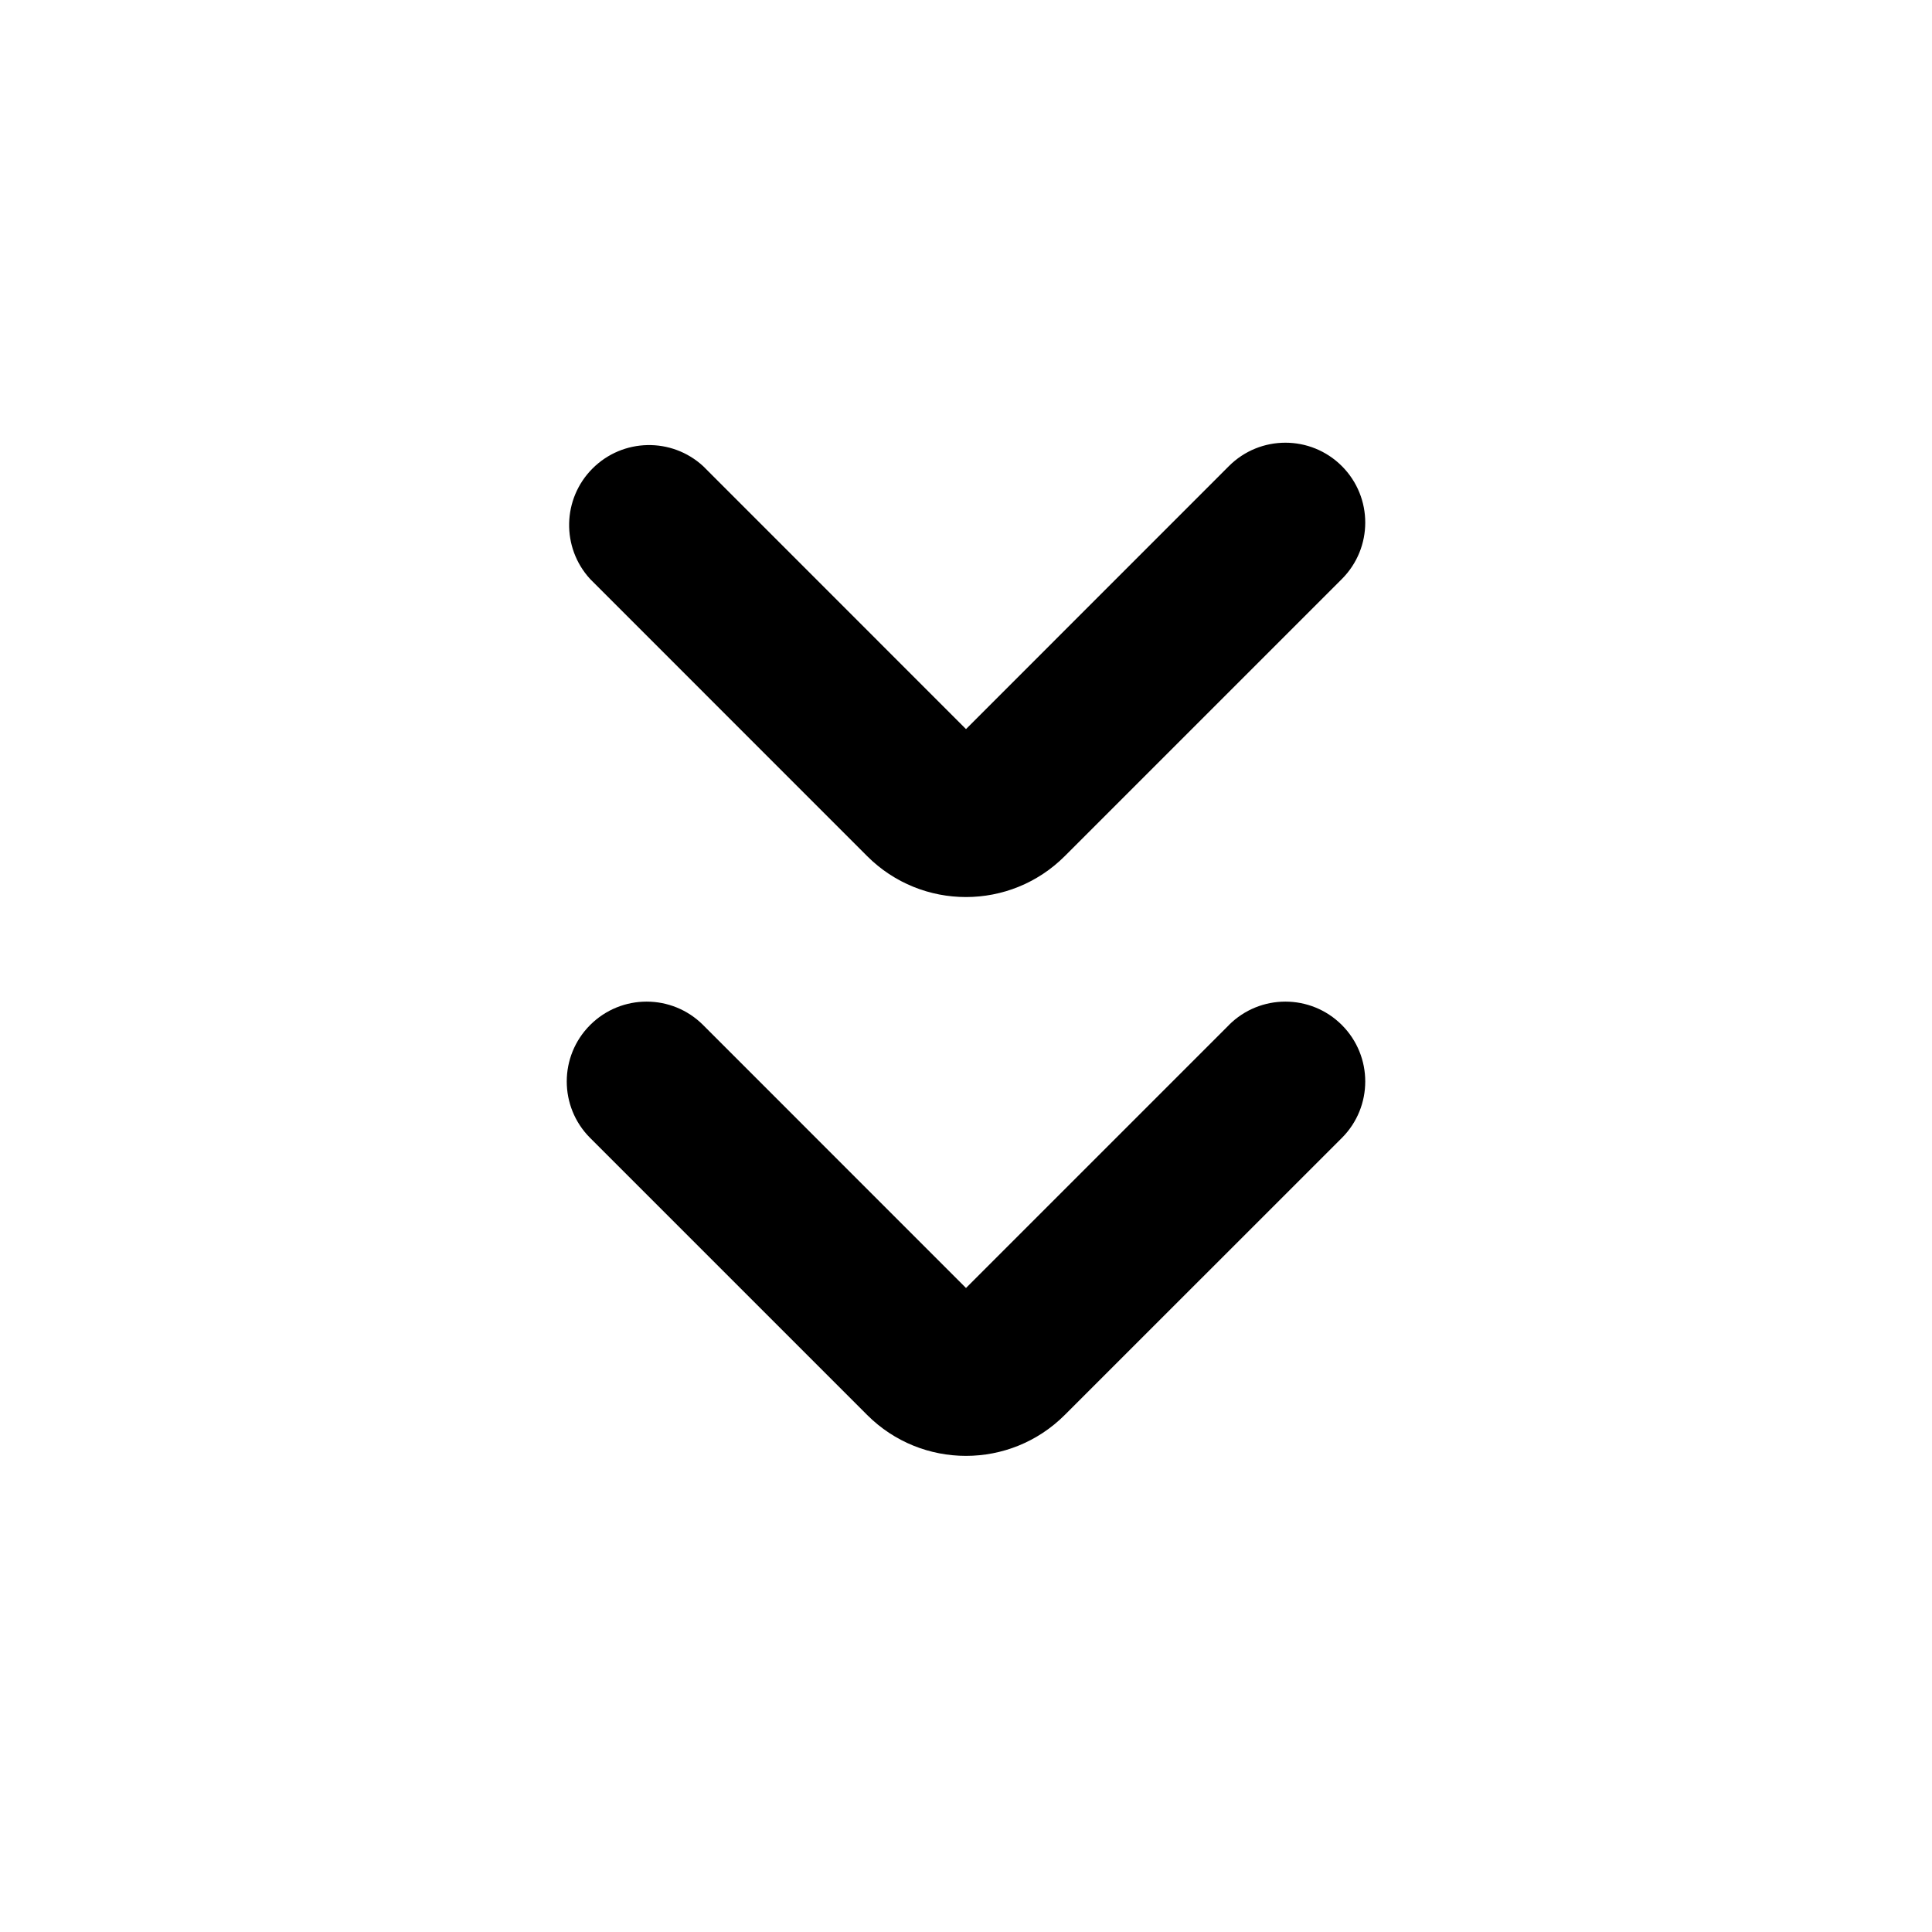
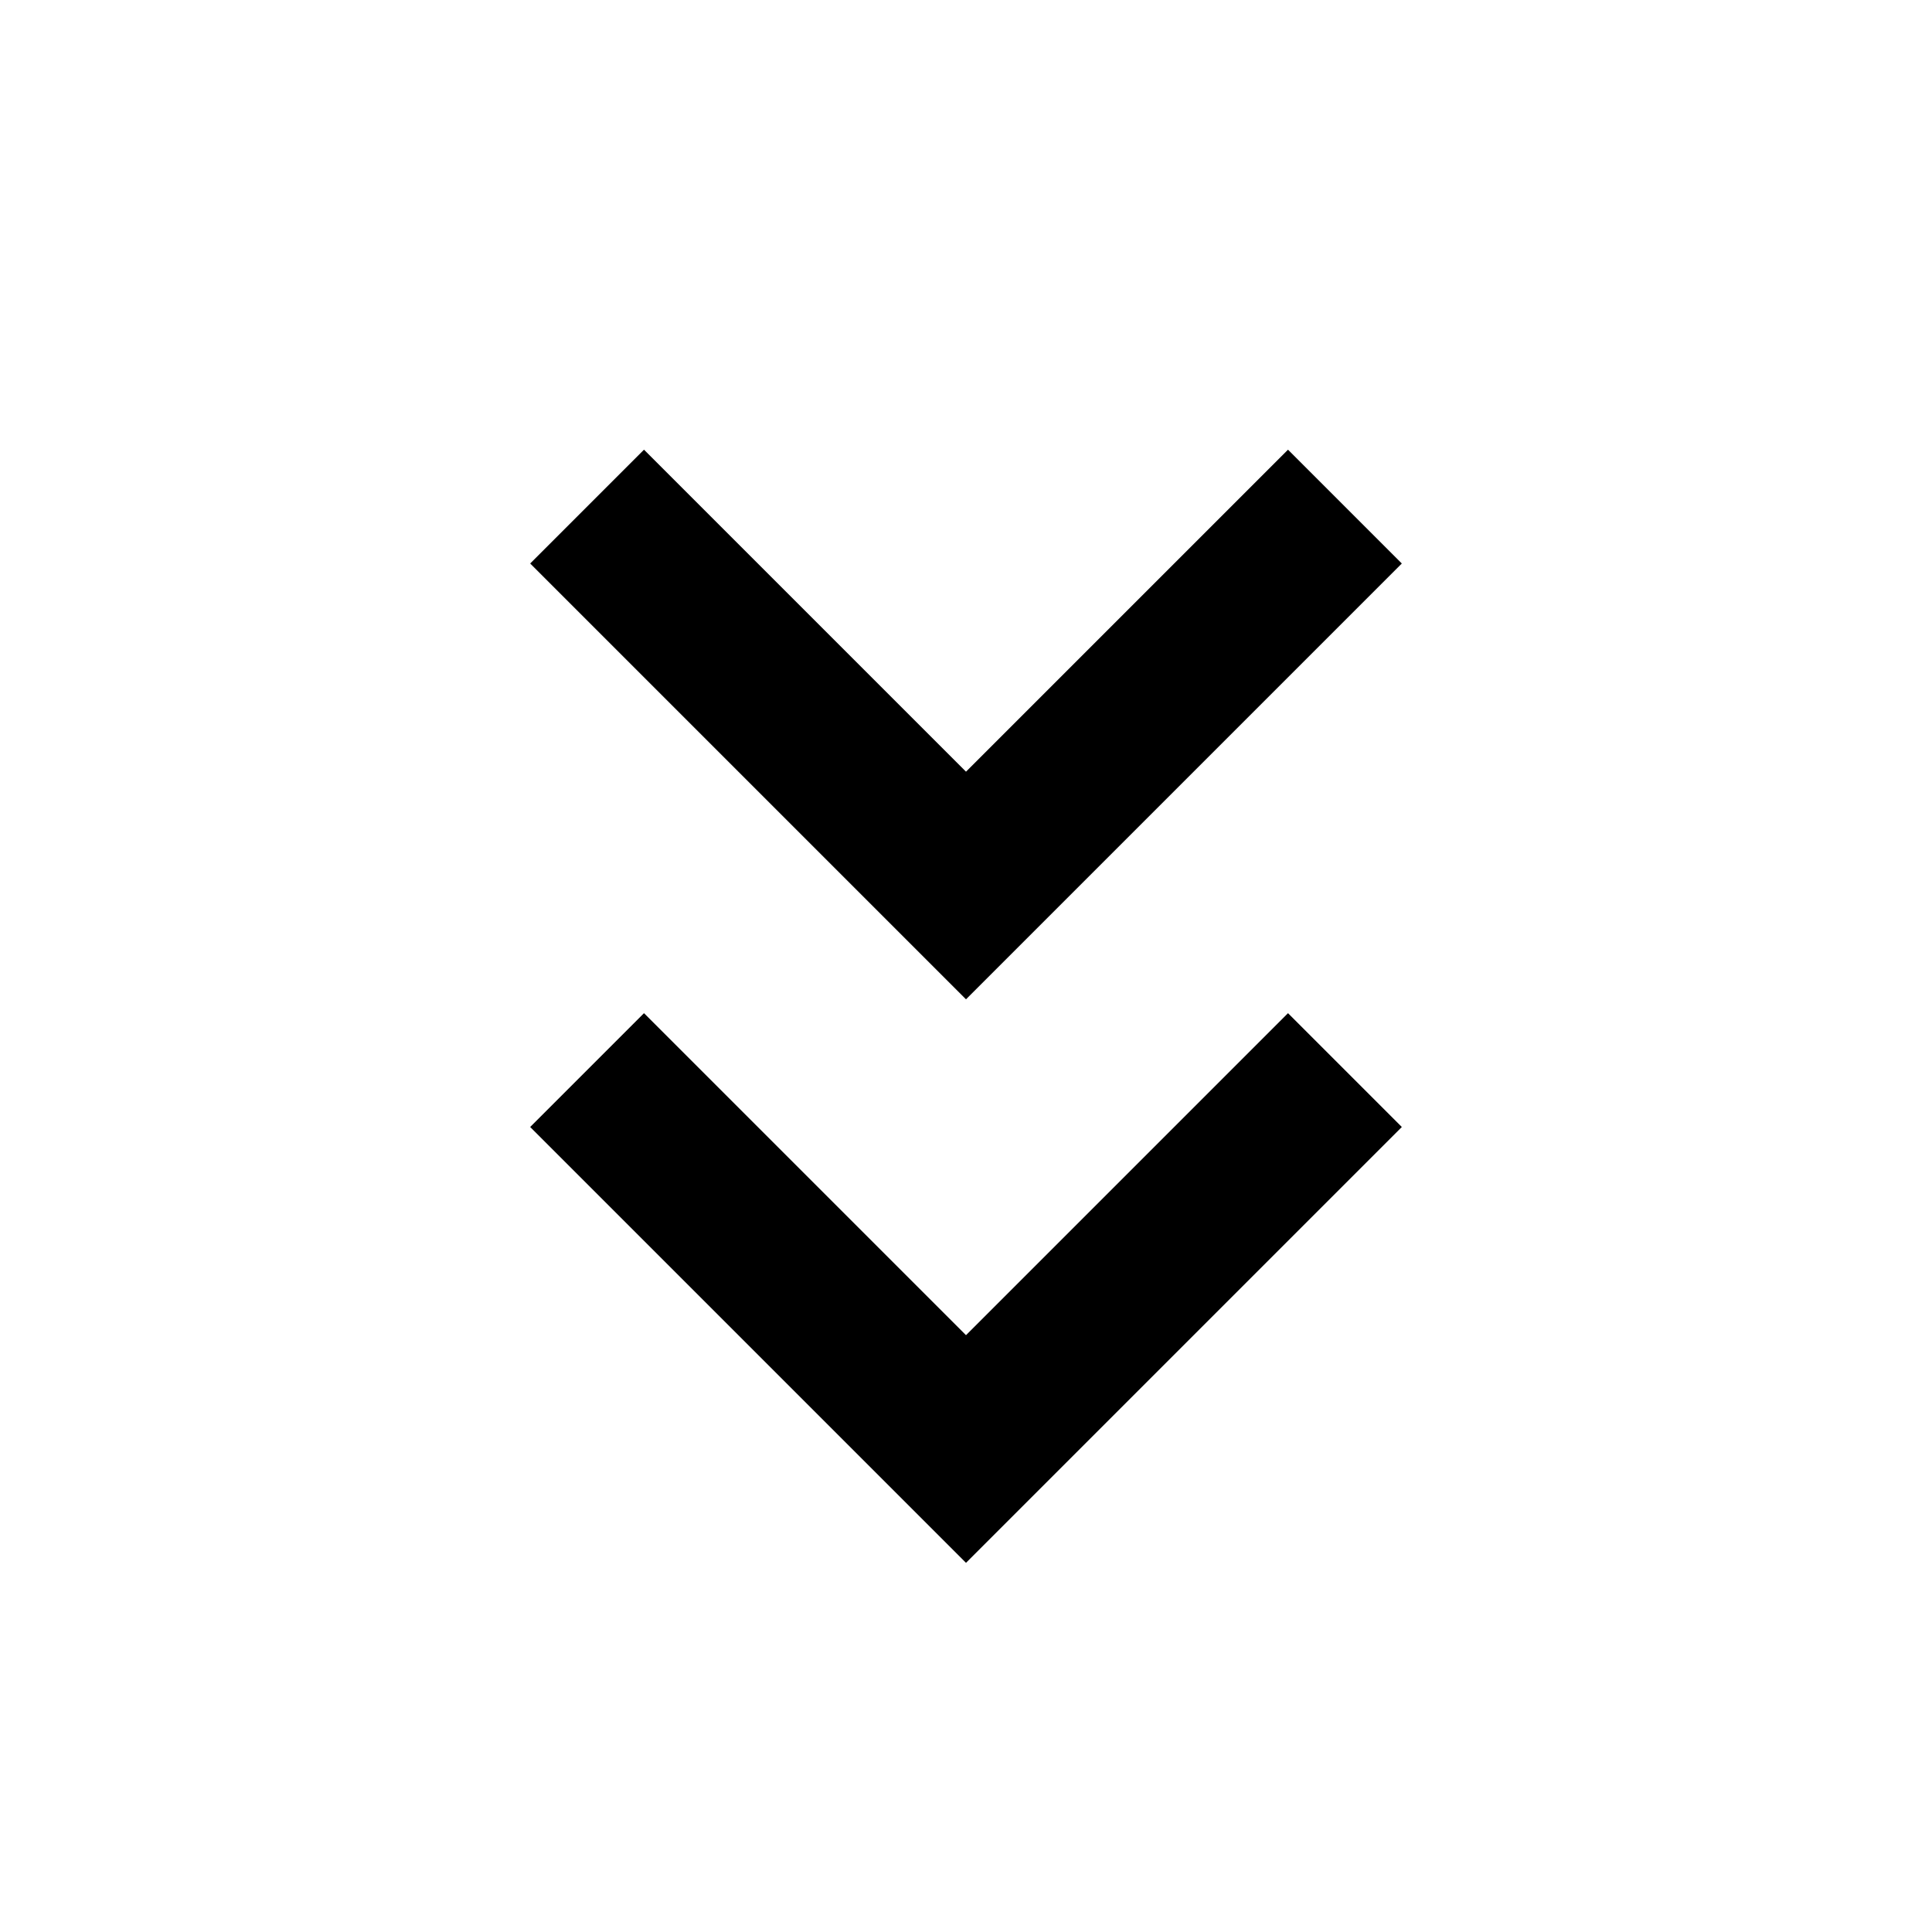
<svg xmlns="http://www.w3.org/2000/svg" width="24" height="24" fill="currentColor" viewBox="0 0 24 24">
-   <path d="M15.266 12.733a.992.992 0 0 1 1.403 1.403l-3.442 3.441a1.736 1.736 0 0 1-2.455 0l-3.441-3.441a.992.992 0 0 1 1.403-1.403L12 16l3.266-3.266Zm0-6.943a.992.992 0 0 1 1.403 1.403l-3.442 3.442a1.736 1.736 0 0 1-2.455 0L7.331 7.193A.993.993 0 0 1 8.734 5.79L12 9.057l3.266-3.267Z" />
+   <path d="M12 12.414 6.586 7 8 5.586l4 4 4-4L17.414 7 12 12.414Zm0 7L6.586 14 8 12.586l4 4 4-4L17.414 14 12 19.414Z" />
</svg>
